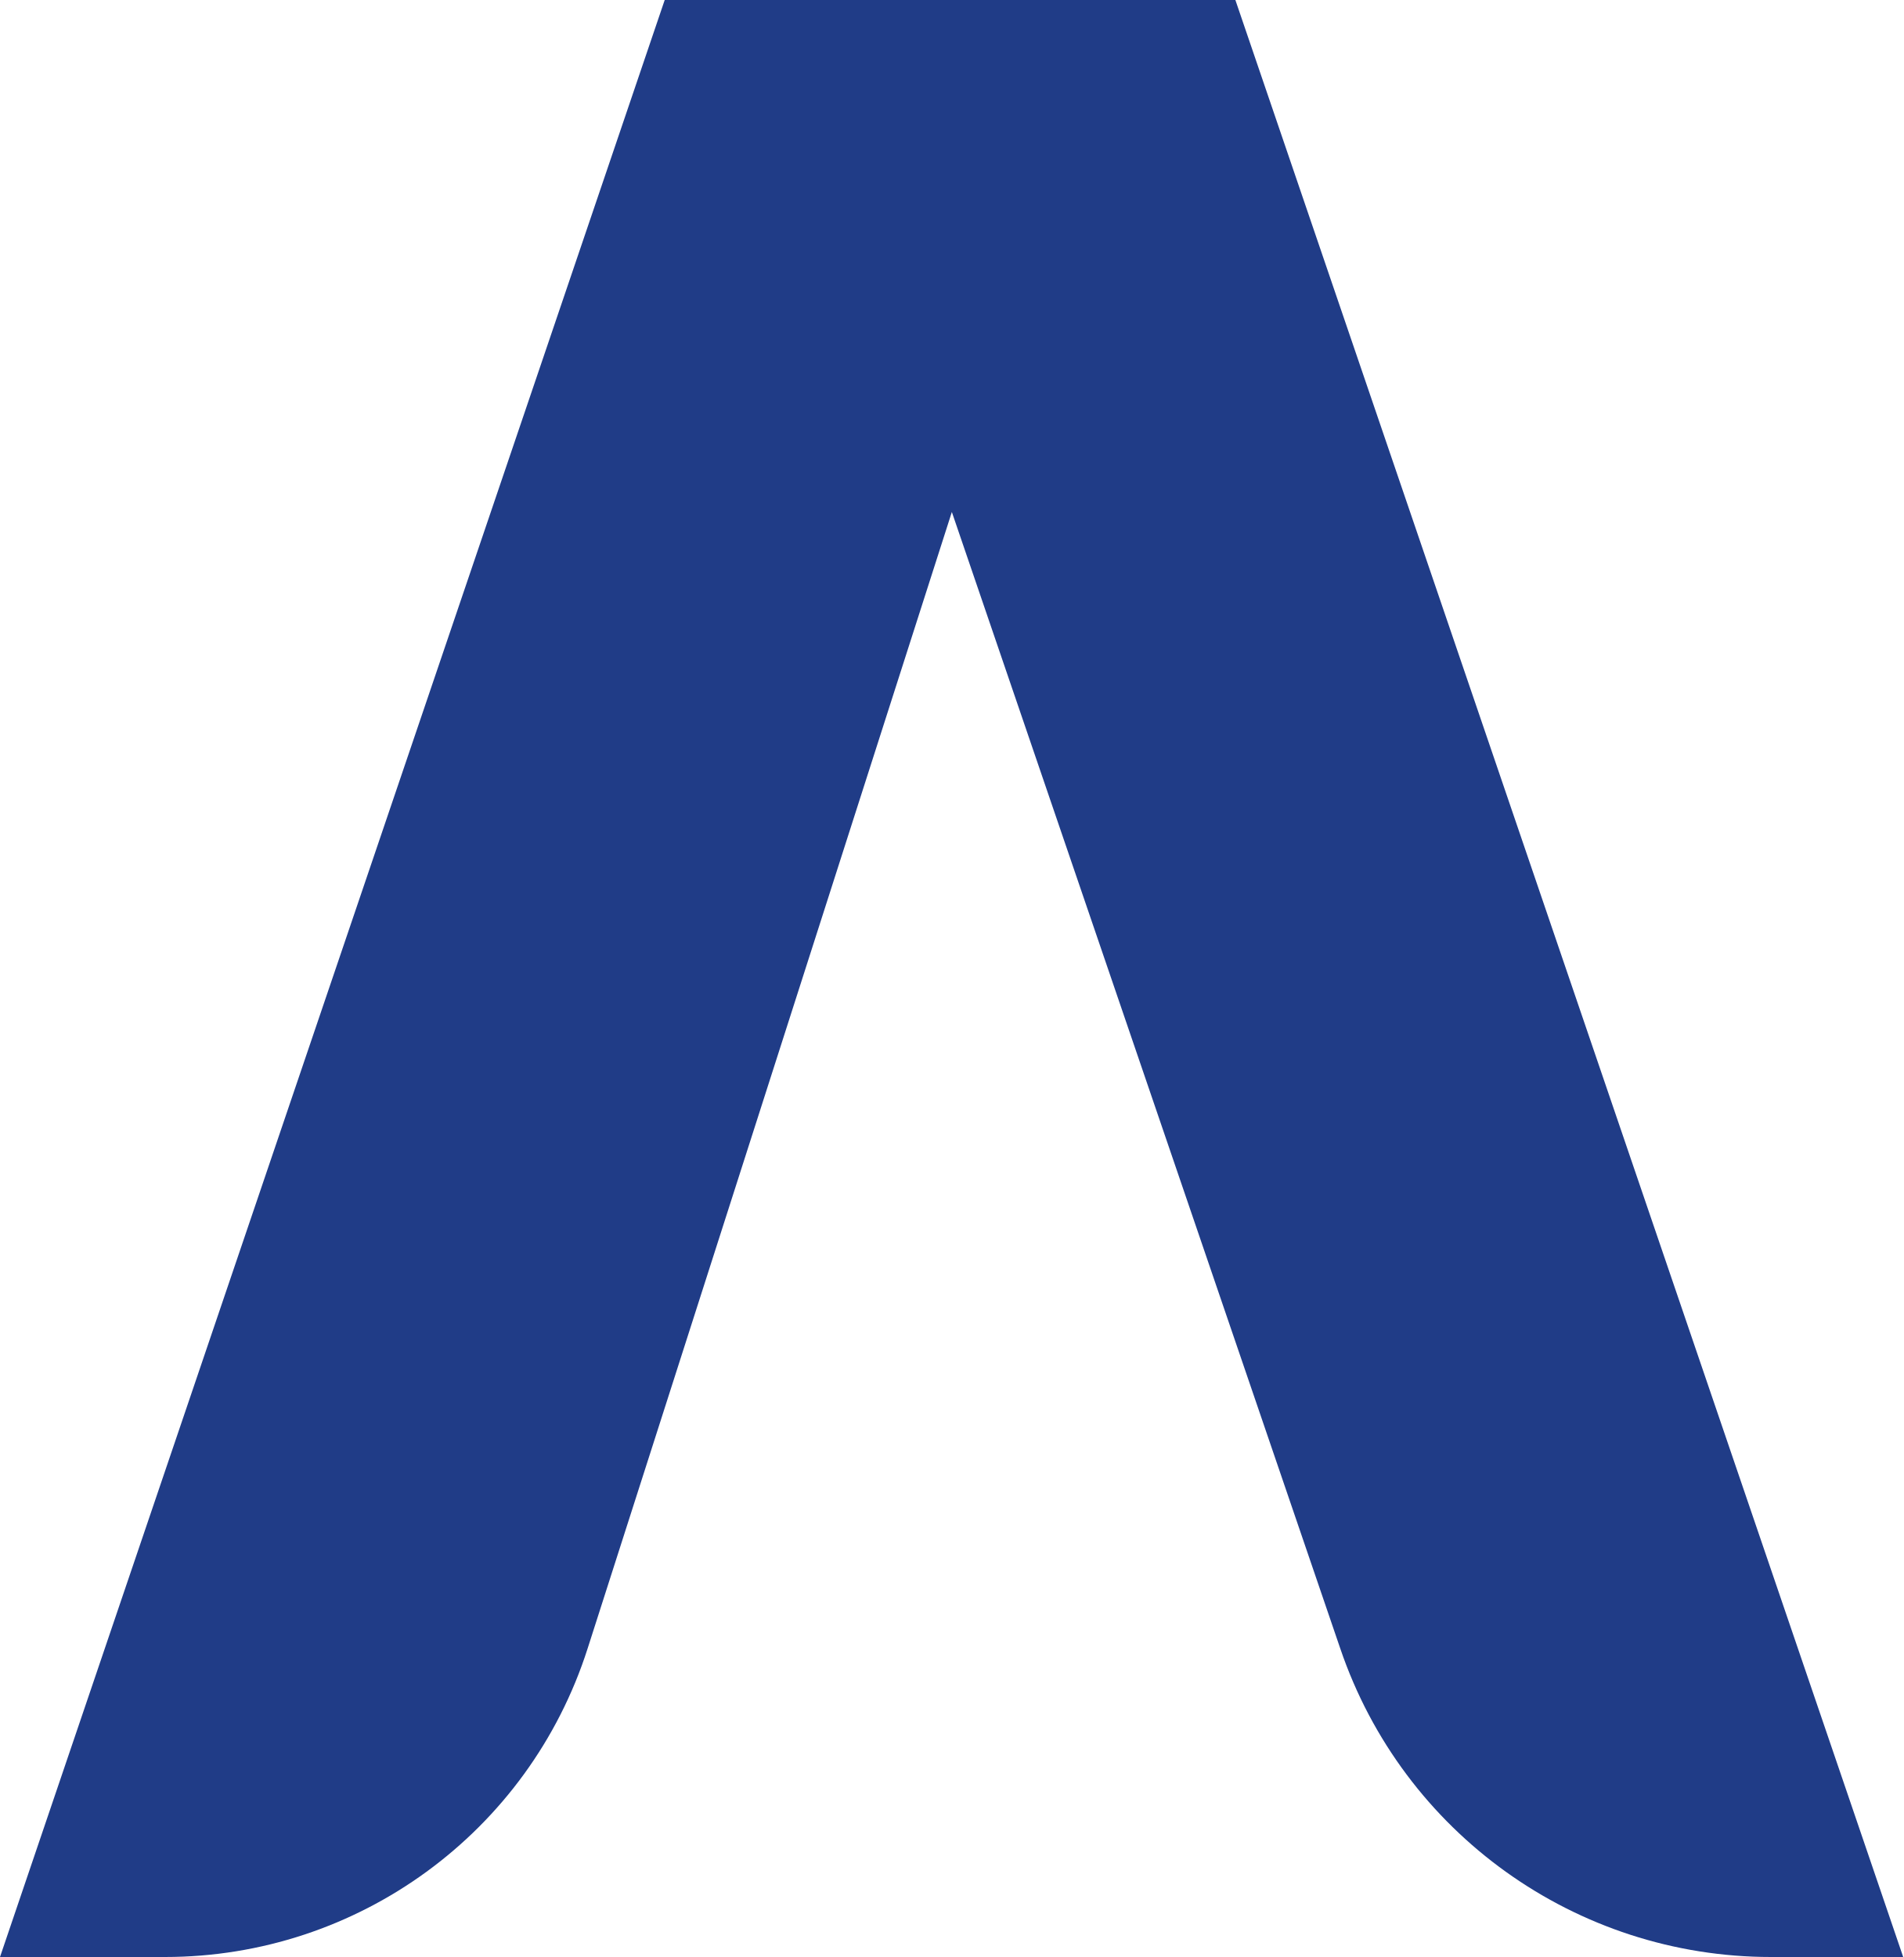
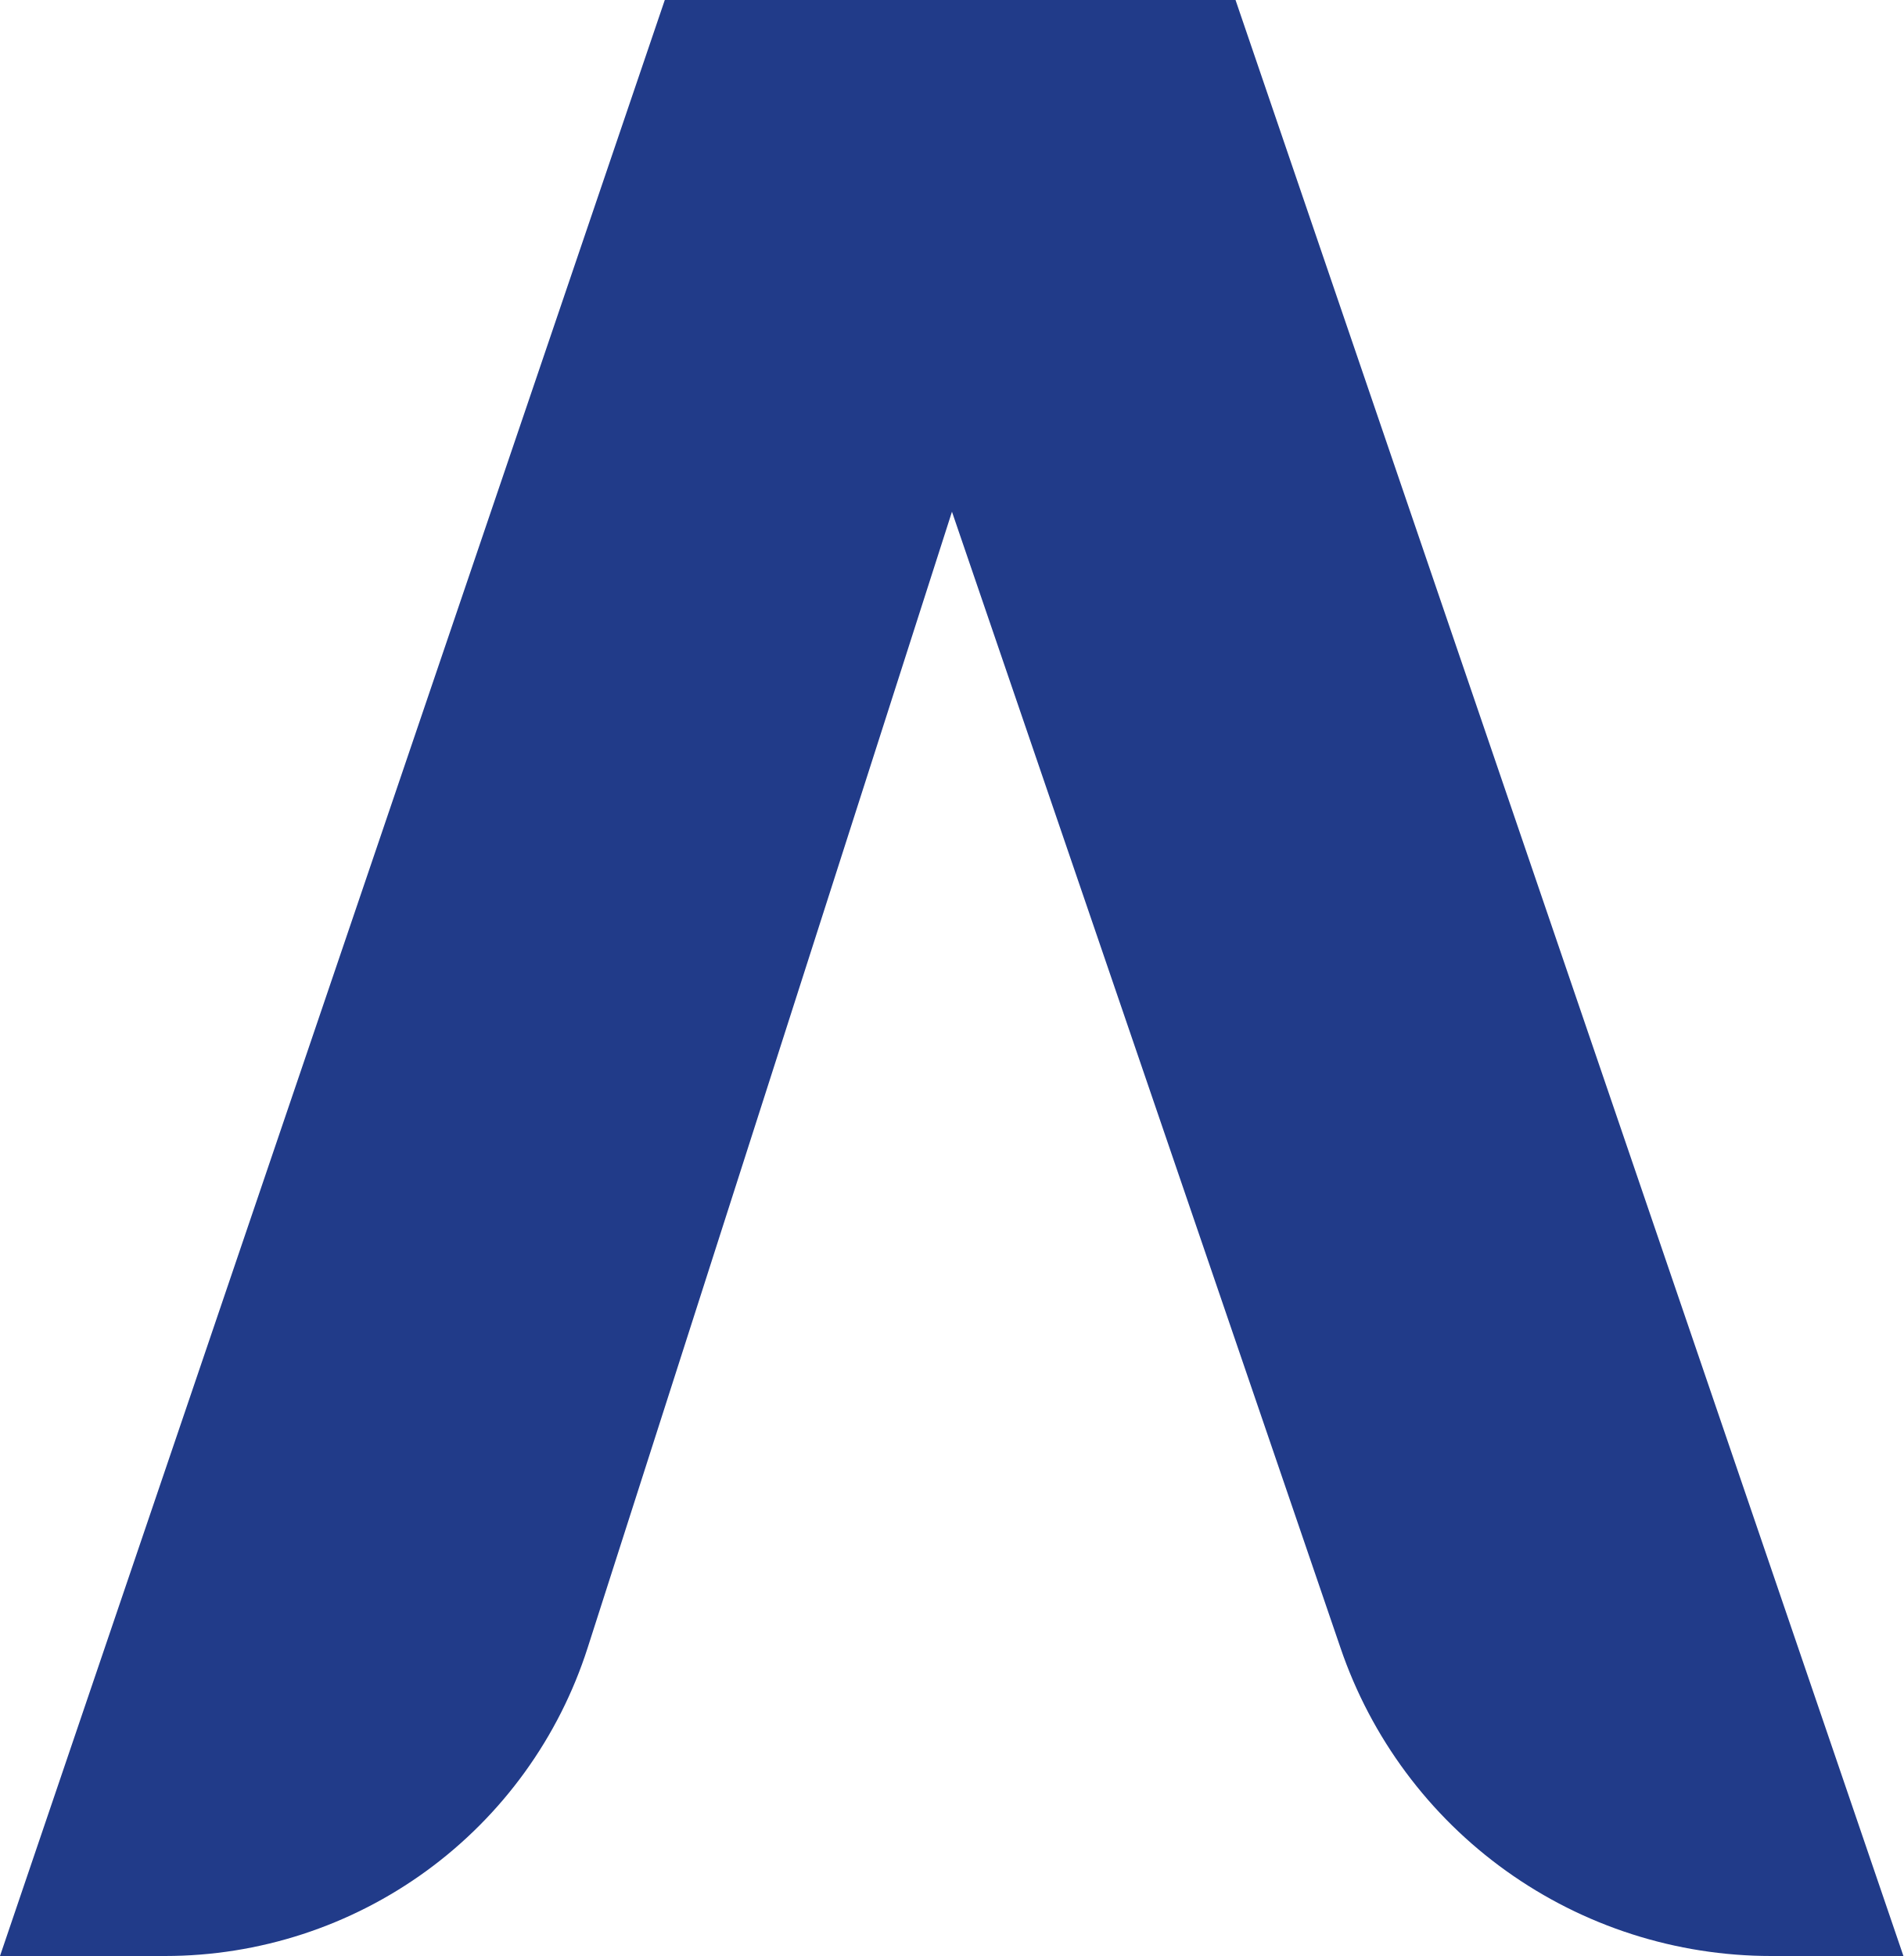
- <svg xmlns="http://www.w3.org/2000/svg" id="Camada_1" data-name="Camada 1" viewBox="0 0 427.26 439.38">
-   <defs>
-     <style>.cls-1{fill:#203c87;}</style>
-   </defs>
-   <path class="cls-1" d="M484.65,76.81H356.54L207.32,516.19h37.05a99.6,99.6,0,0,0,94.86-69.25h0L421,191.76,508.2,446.94h0a102.11,102.11,0,0,0,96.68,69.25h29.69Z" transform="translate(-207.32 -76.81)" />
+ <svg xmlns="http://www.w3.org/2000/svg" width="365" height="375" viewBox="0 0 365 375" fill="none">
+   <path d="M236.918 0H127.476L0 375H31.651C49.685 374.999 67.252 369.274 81.817 358.651C96.383 348.028 107.193 333.057 112.688 315.897L182.543 98.107L257.036 315.897C262.9 333.132 274.018 348.1 288.831 358.7C303.644 369.3 321.407 375 339.628 375H364.991L236.918 0Z" fill="#213B89" />
</svg>
